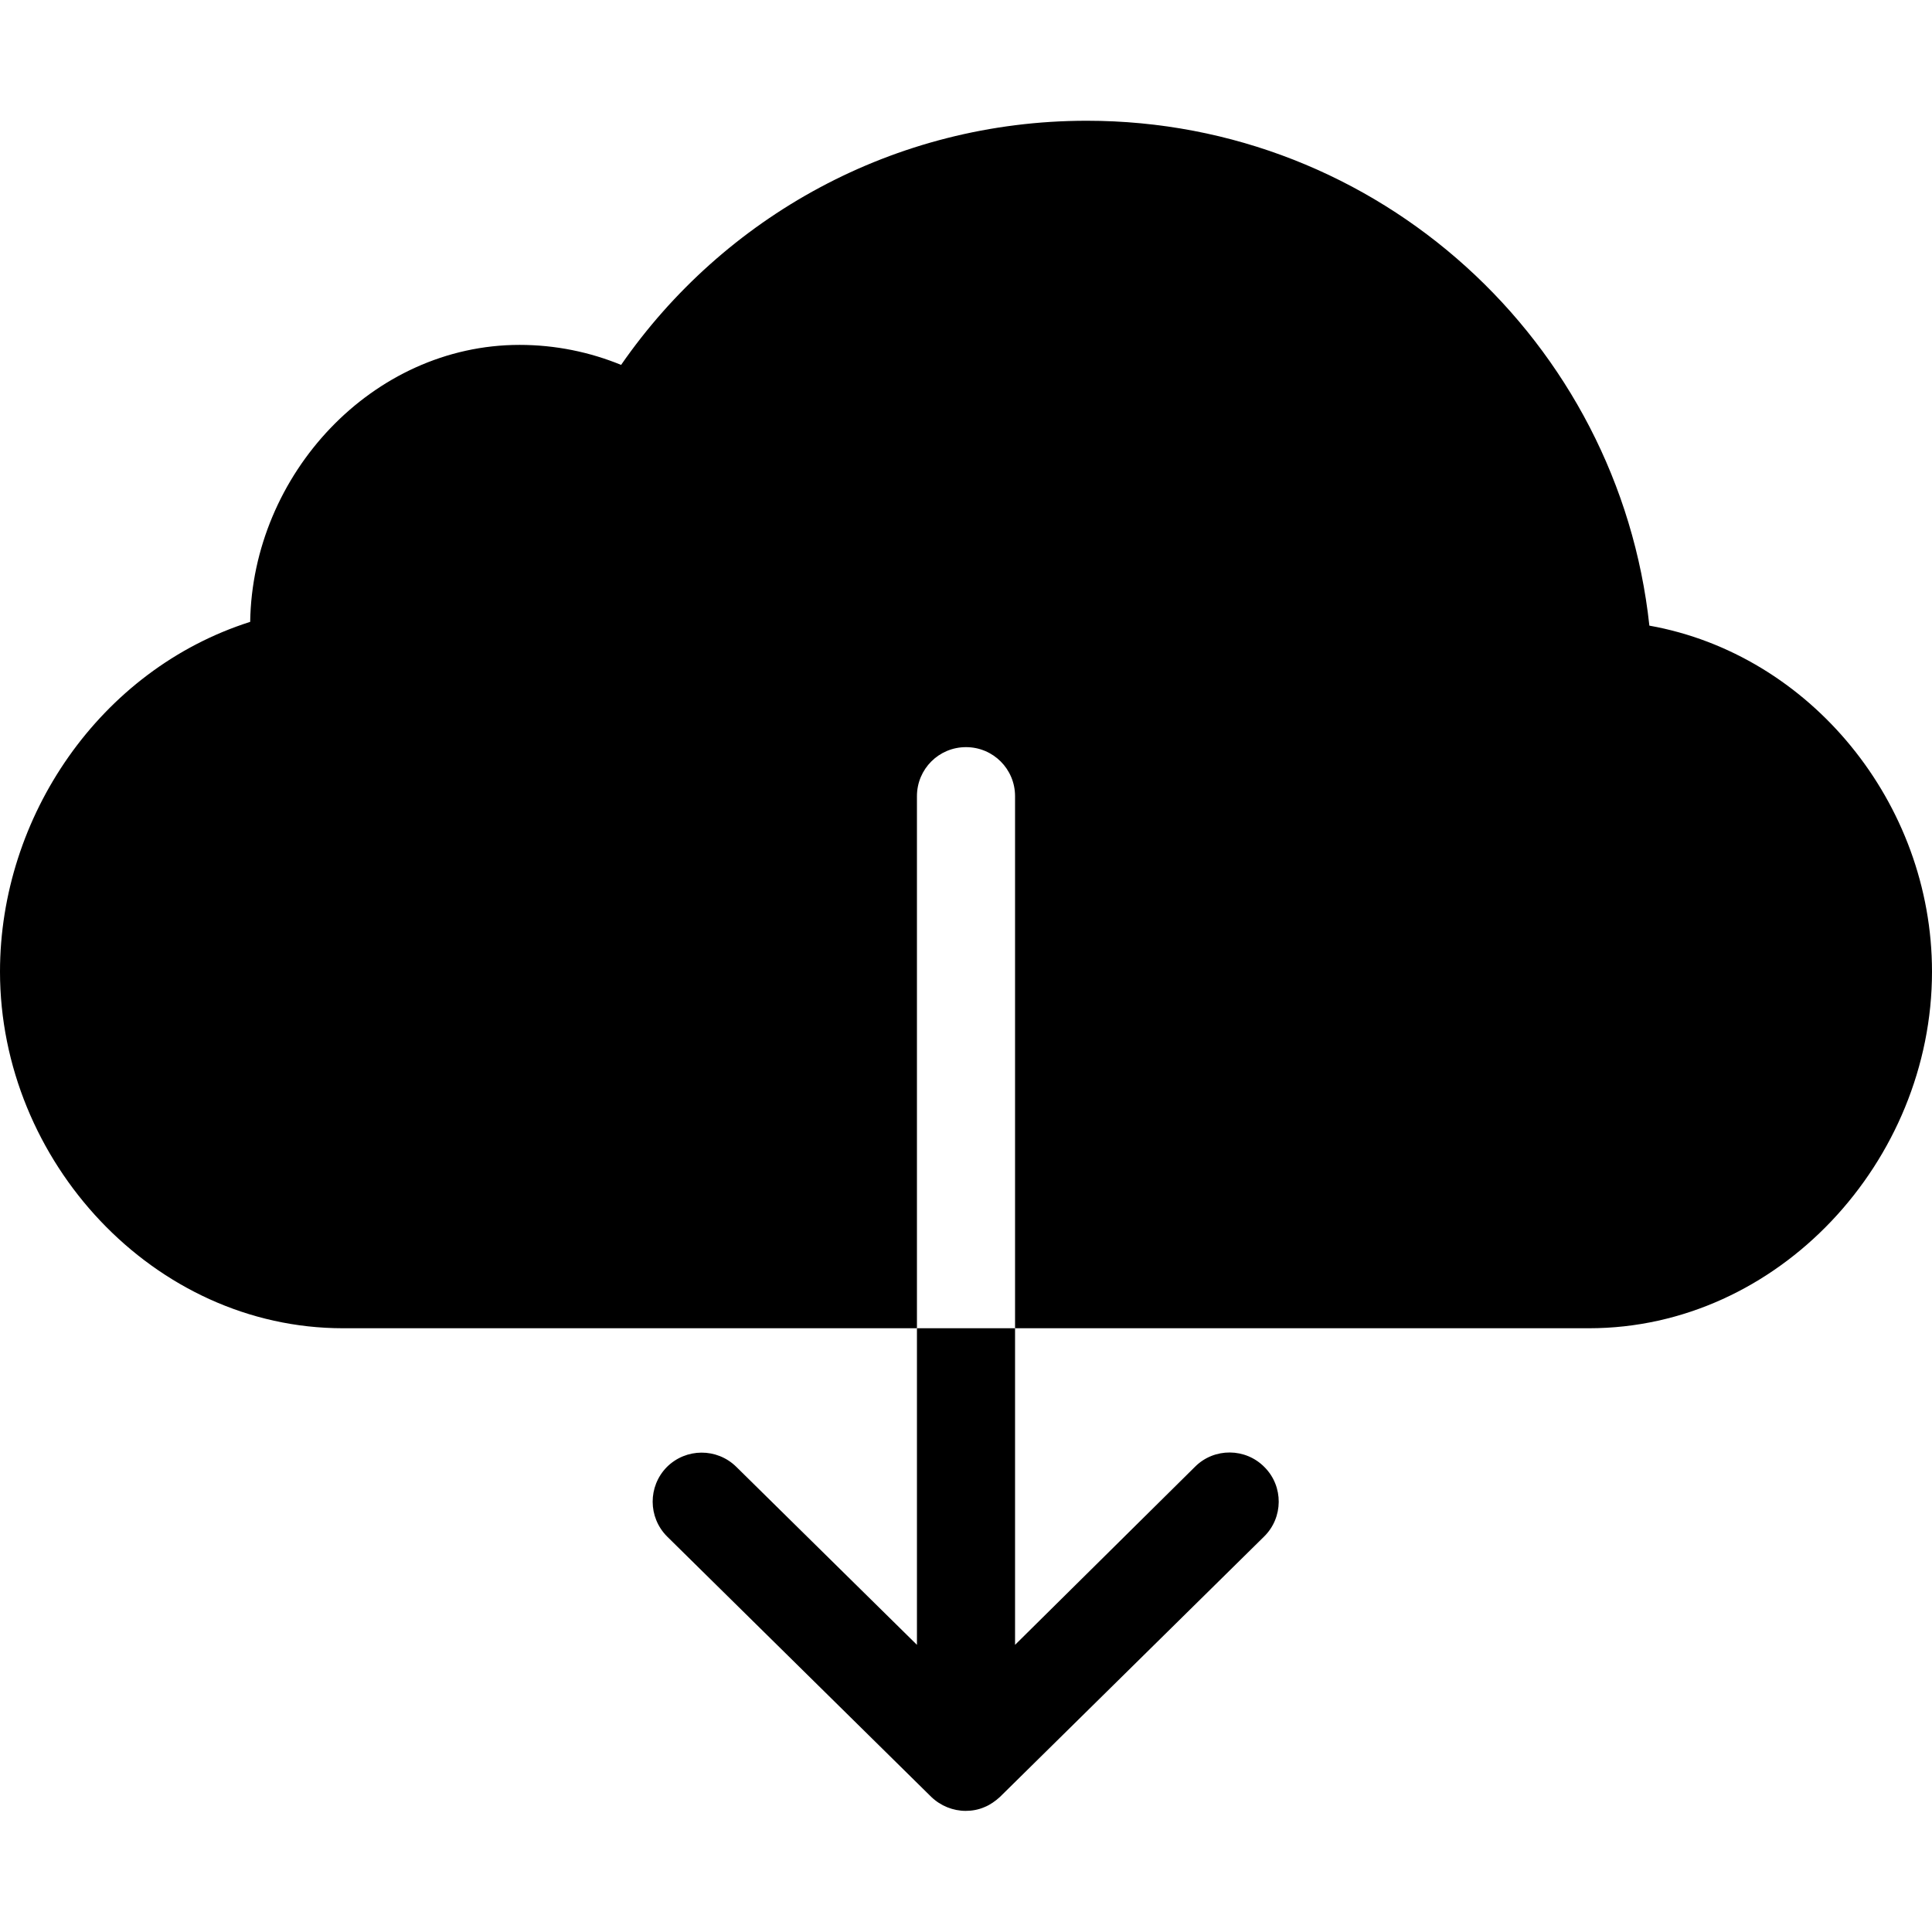
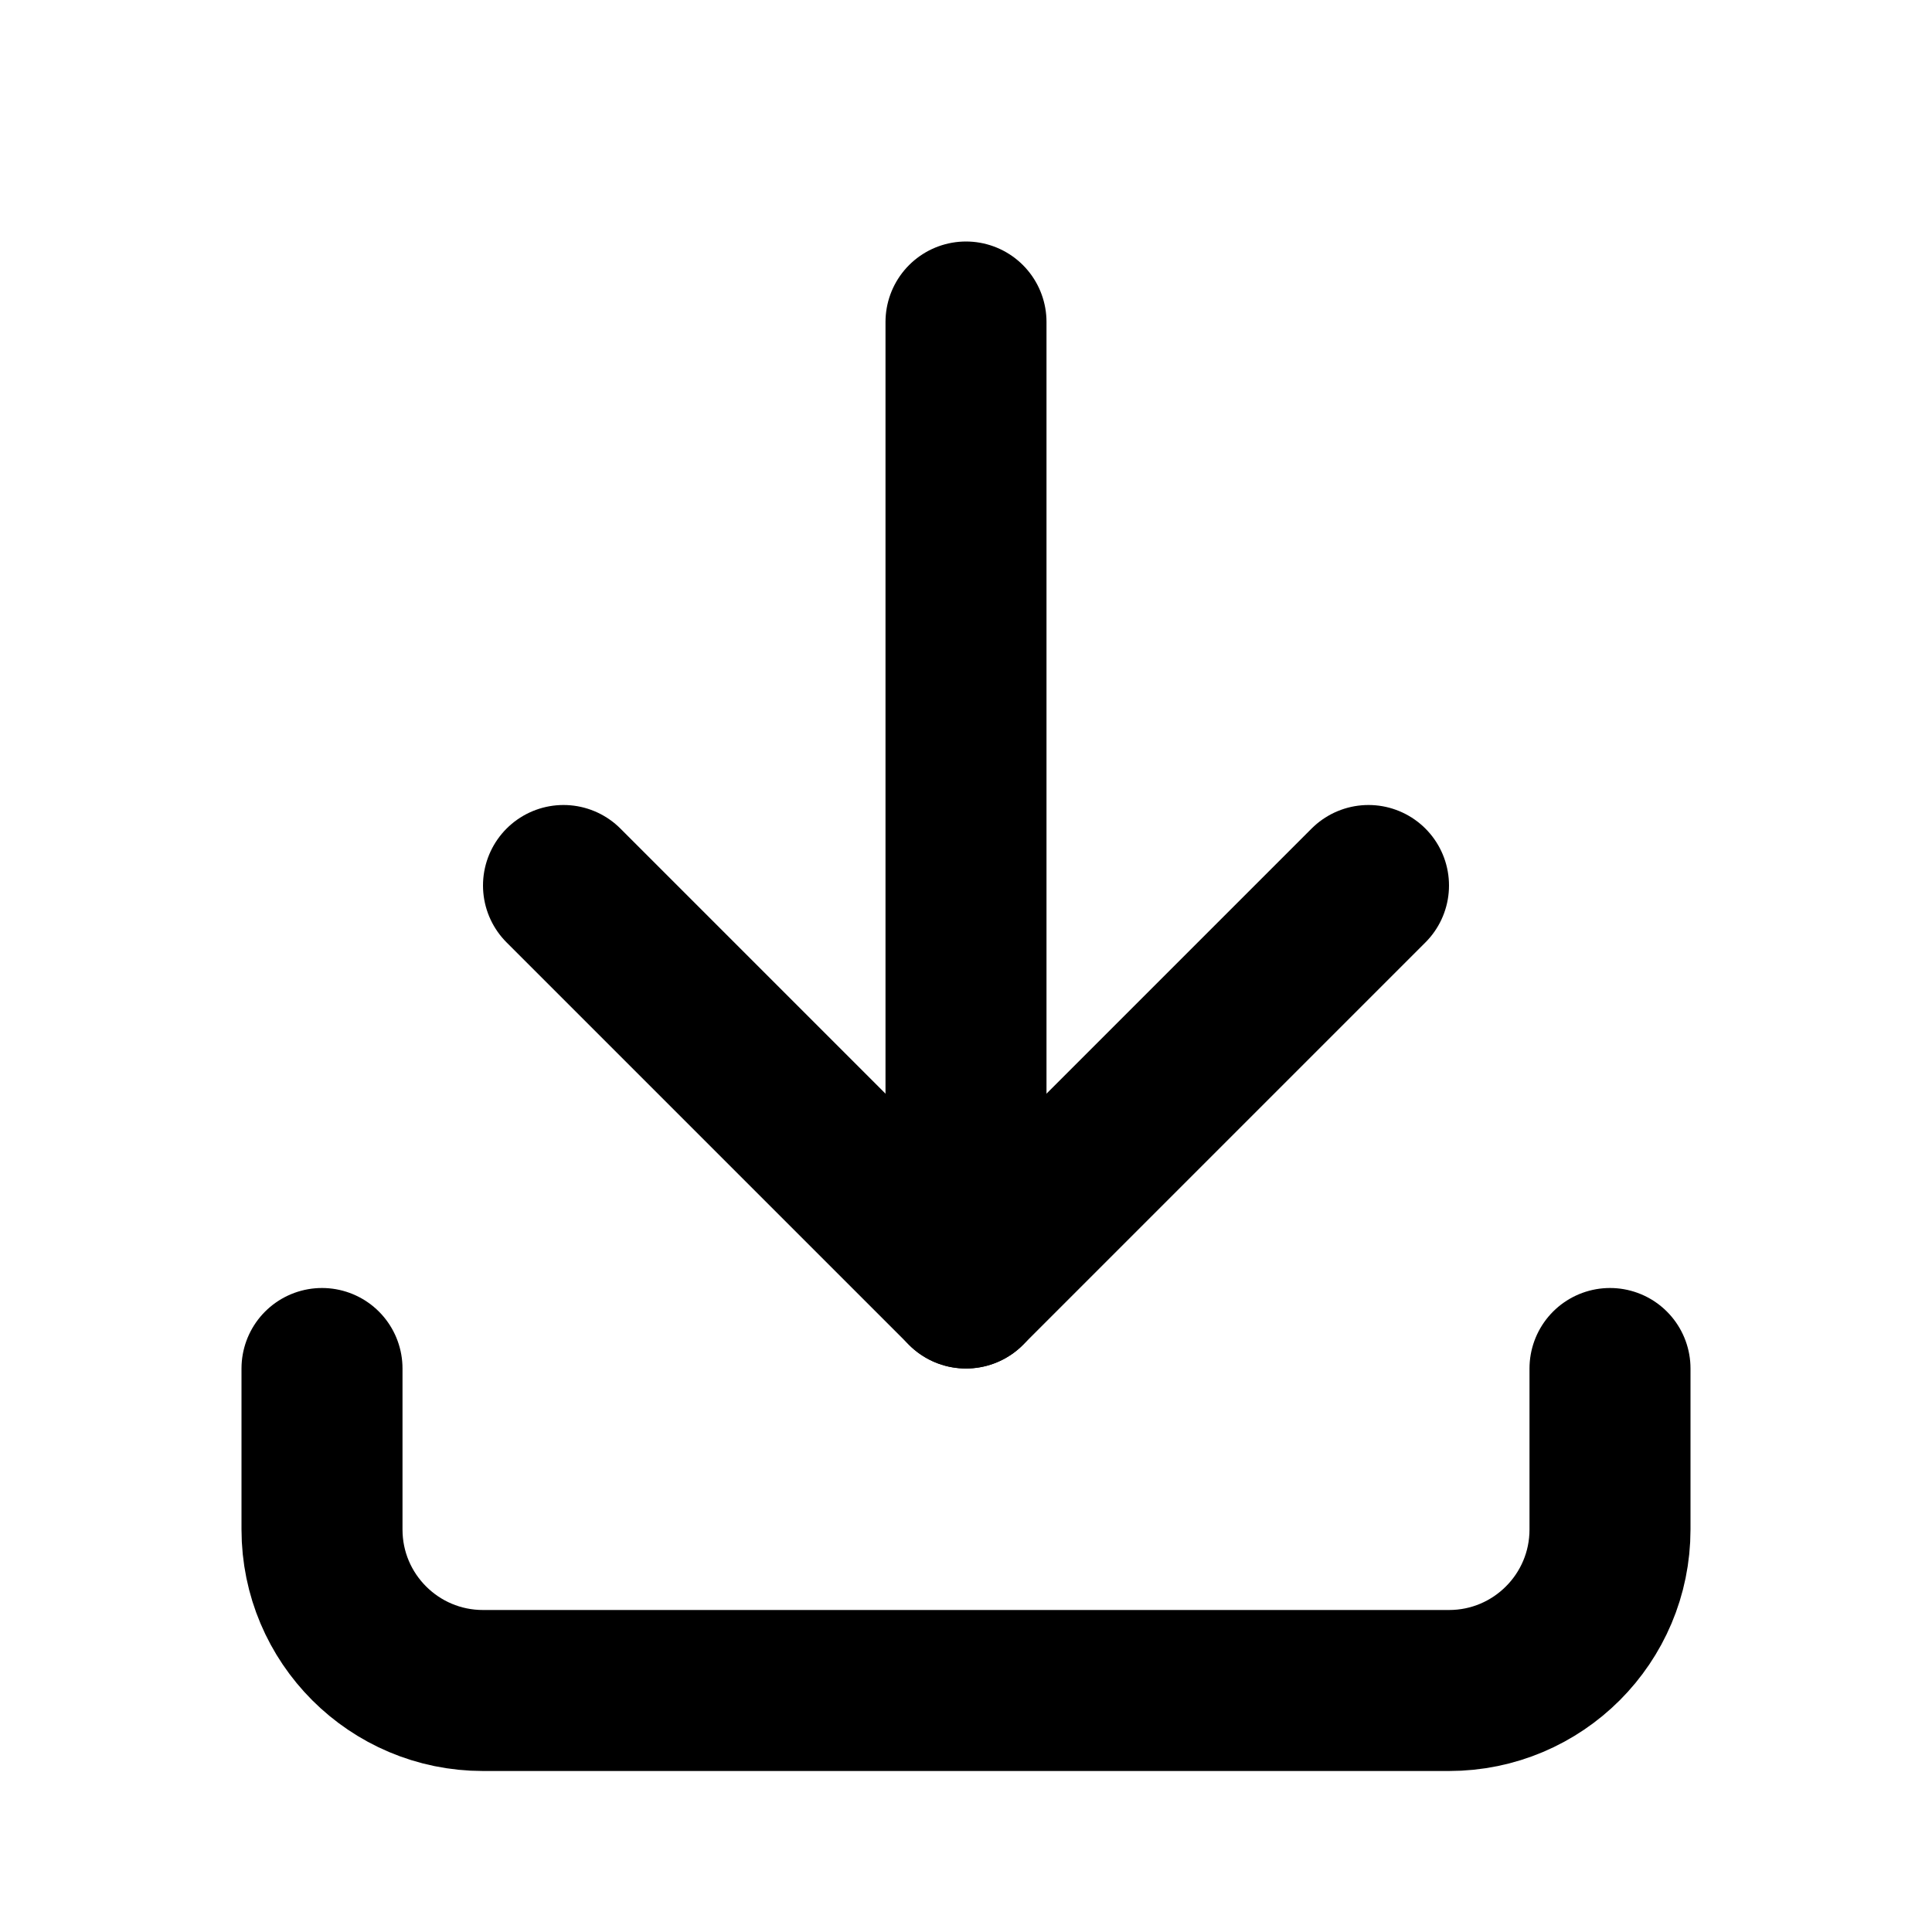
- <svg xmlns="http://www.w3.org/2000/svg" version="1.1" x="0px" y="0px" viewBox="0 0 512 512" enable-background="new 0 0 512 512" xml:space="preserve">
-   <g>
-     <path d="M437.1,165.8C429,90.6,365.4,32,288,32c-51.2,0-96.3,25.6-123.4,64.7c-8.3-3.4-17.4-5.3-26.9-5.3   c-39.1,0-70.8,34.4-71.4,73.4C26.4,177.5,0,216.5,0,257.5C0,307.7,40.7,352,90.9,352H243V211c0-7.2,5.8-13,13-13s13,5.8,13,13v141   h152.1c50.2,0,90.9-44.3,90.9-94.5C512,212.8,479.7,173.4,437.1,165.8z" />
-     <path d="M243,435.9l-47.9-47.2c-5.1-5-13.3-5-18.4,0.1c-5,5.1-5,13.3,0.1,18.4l70,69c2.5,2.4,5.8,3.7,9.1,3.7c1.7,0,3.4-0.3,5-1   c1.5-0.6,2.9-1.6,4.1-2.7c0,0,0,0,0,0l70-69c5.1-5,5.2-13.3,0.1-18.4c-5-5.1-13.3-5.2-18.4-0.1L269,435.9V352h-26V435.9z" />
+ <svg xmlns="http://www.w3.org/2000/svg" viewBox="0 0 24 24">
+   <g fill="none" stroke="currentColor" stroke-width="2" stroke-linecap="round" stroke-linejoin="round">
+     <path d="M4 17v2a2 2 0 0 0 2 2h12a2 2 0 0 0 2-2v-2" />
+     <path d="M7 11l5 5l5-5" />
+     <path d="M12 4v12" />
  </g>
</svg>
